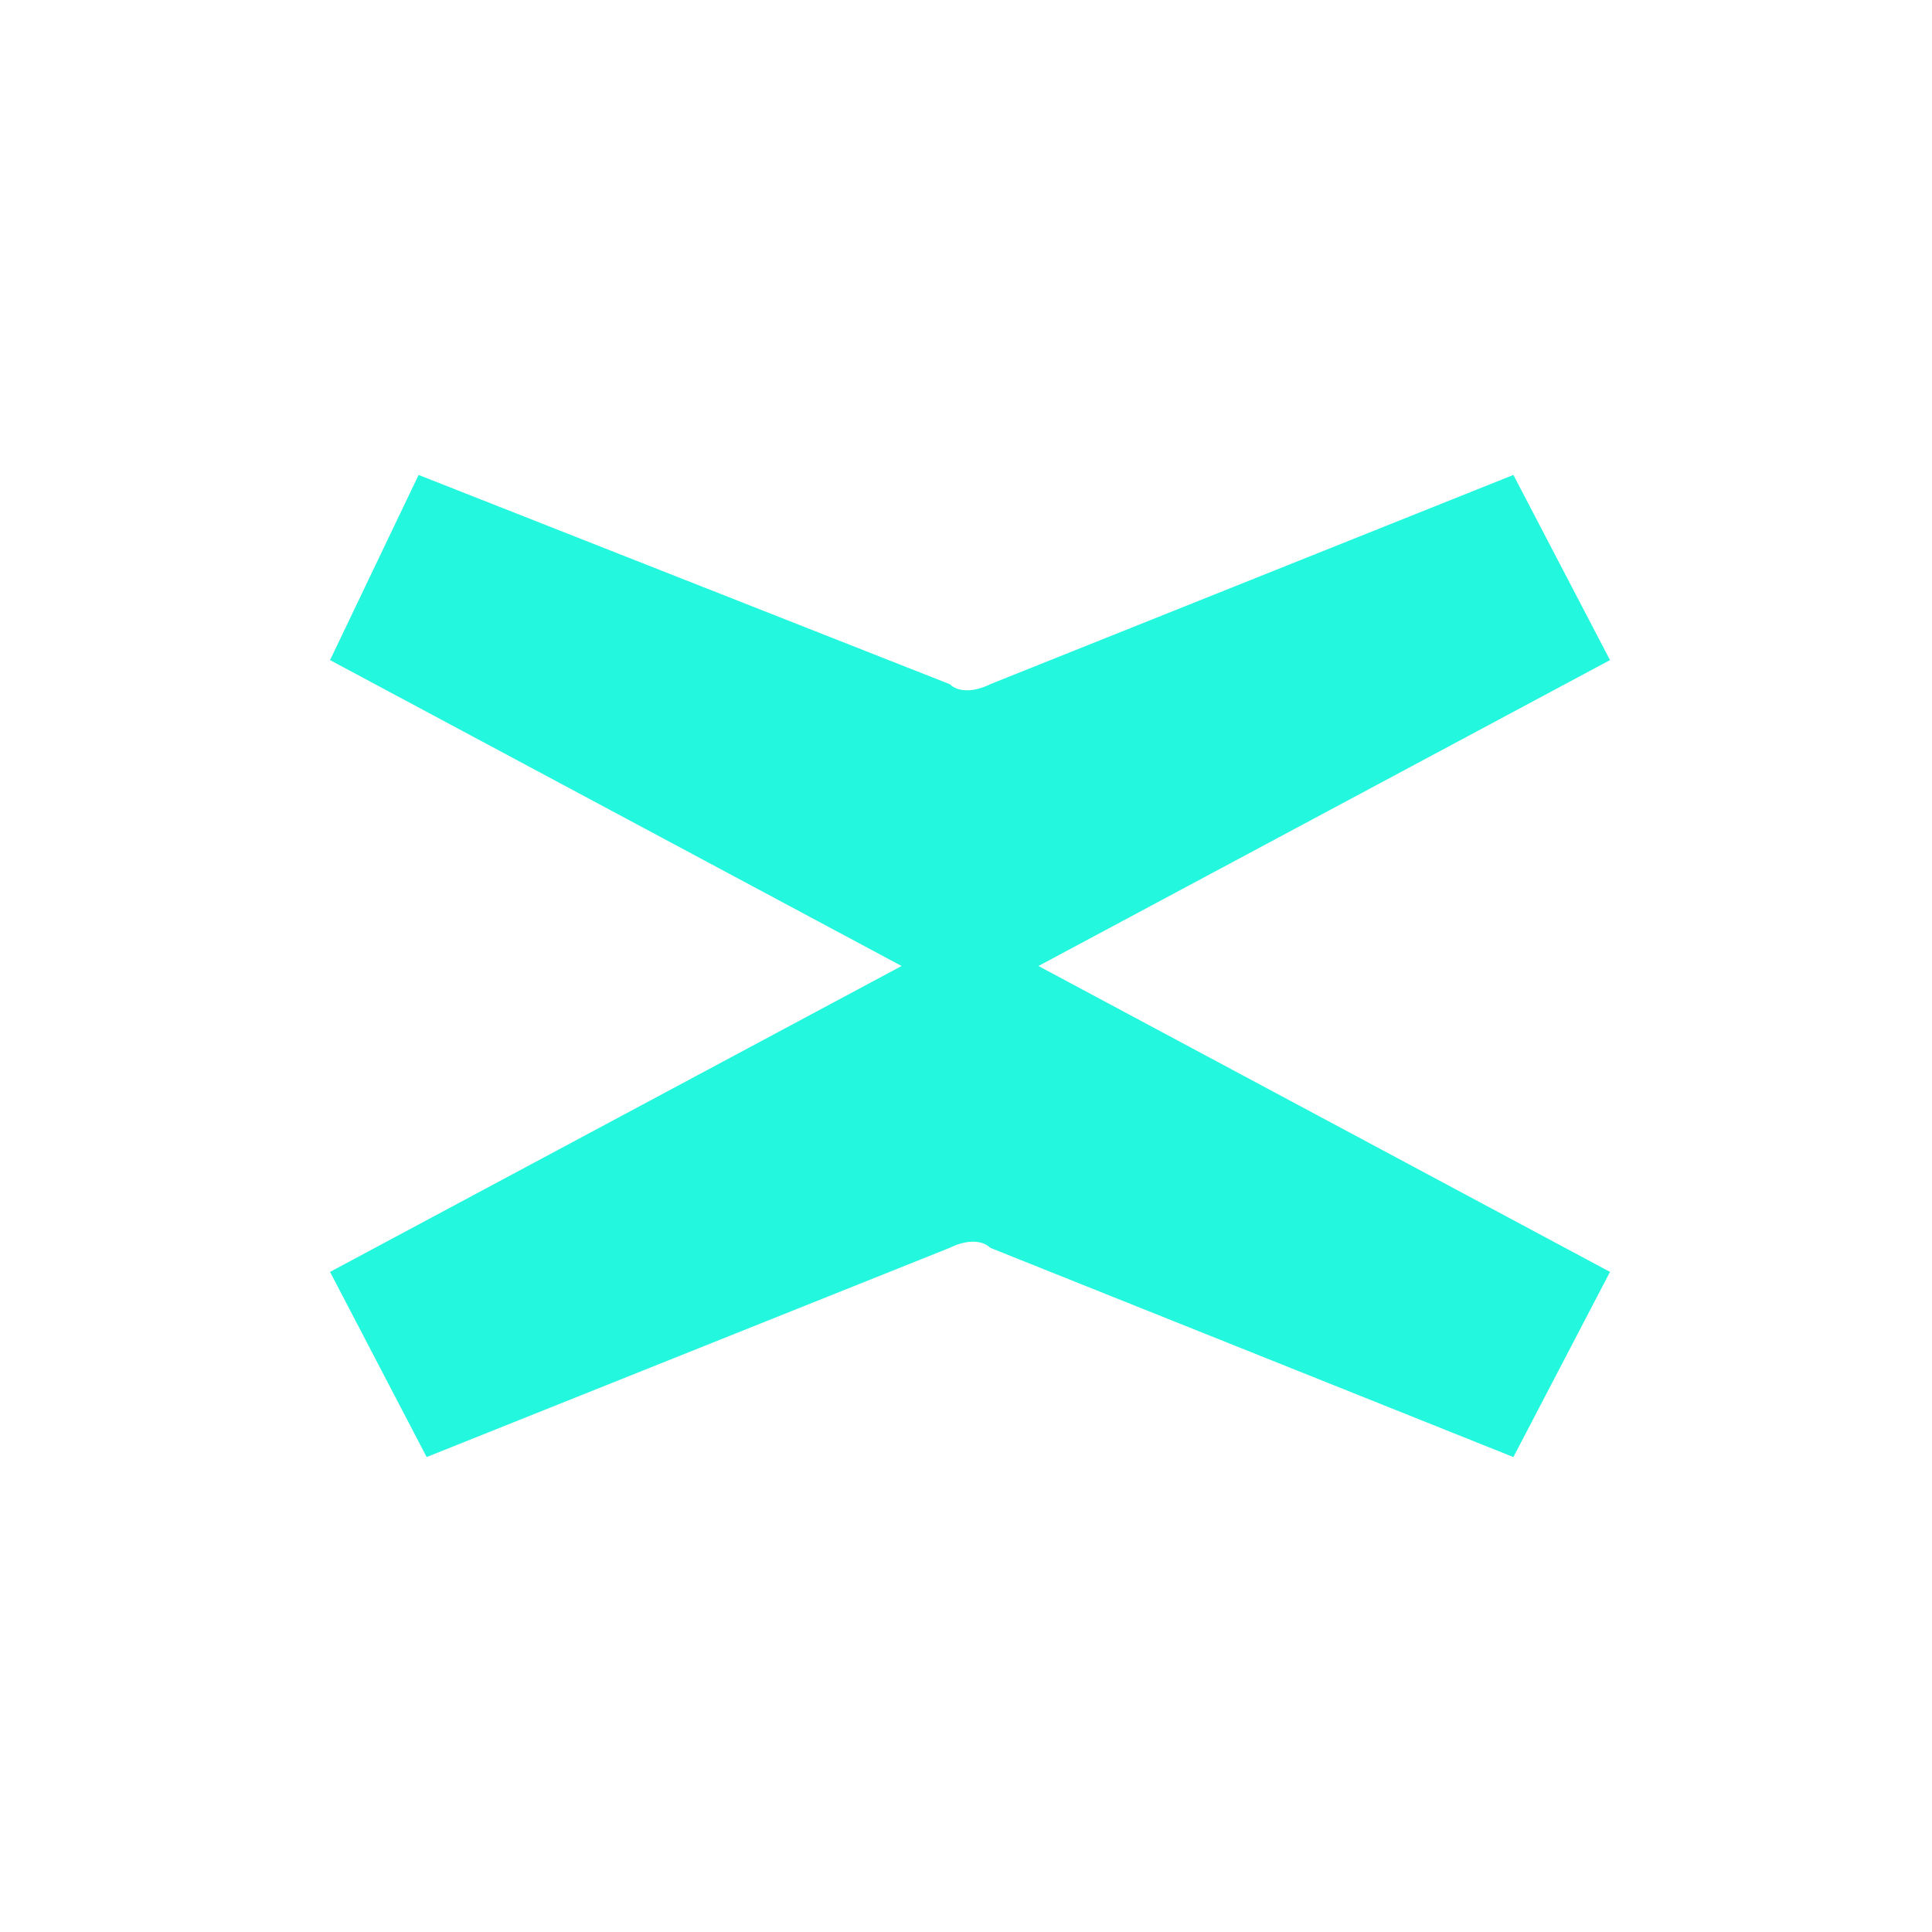
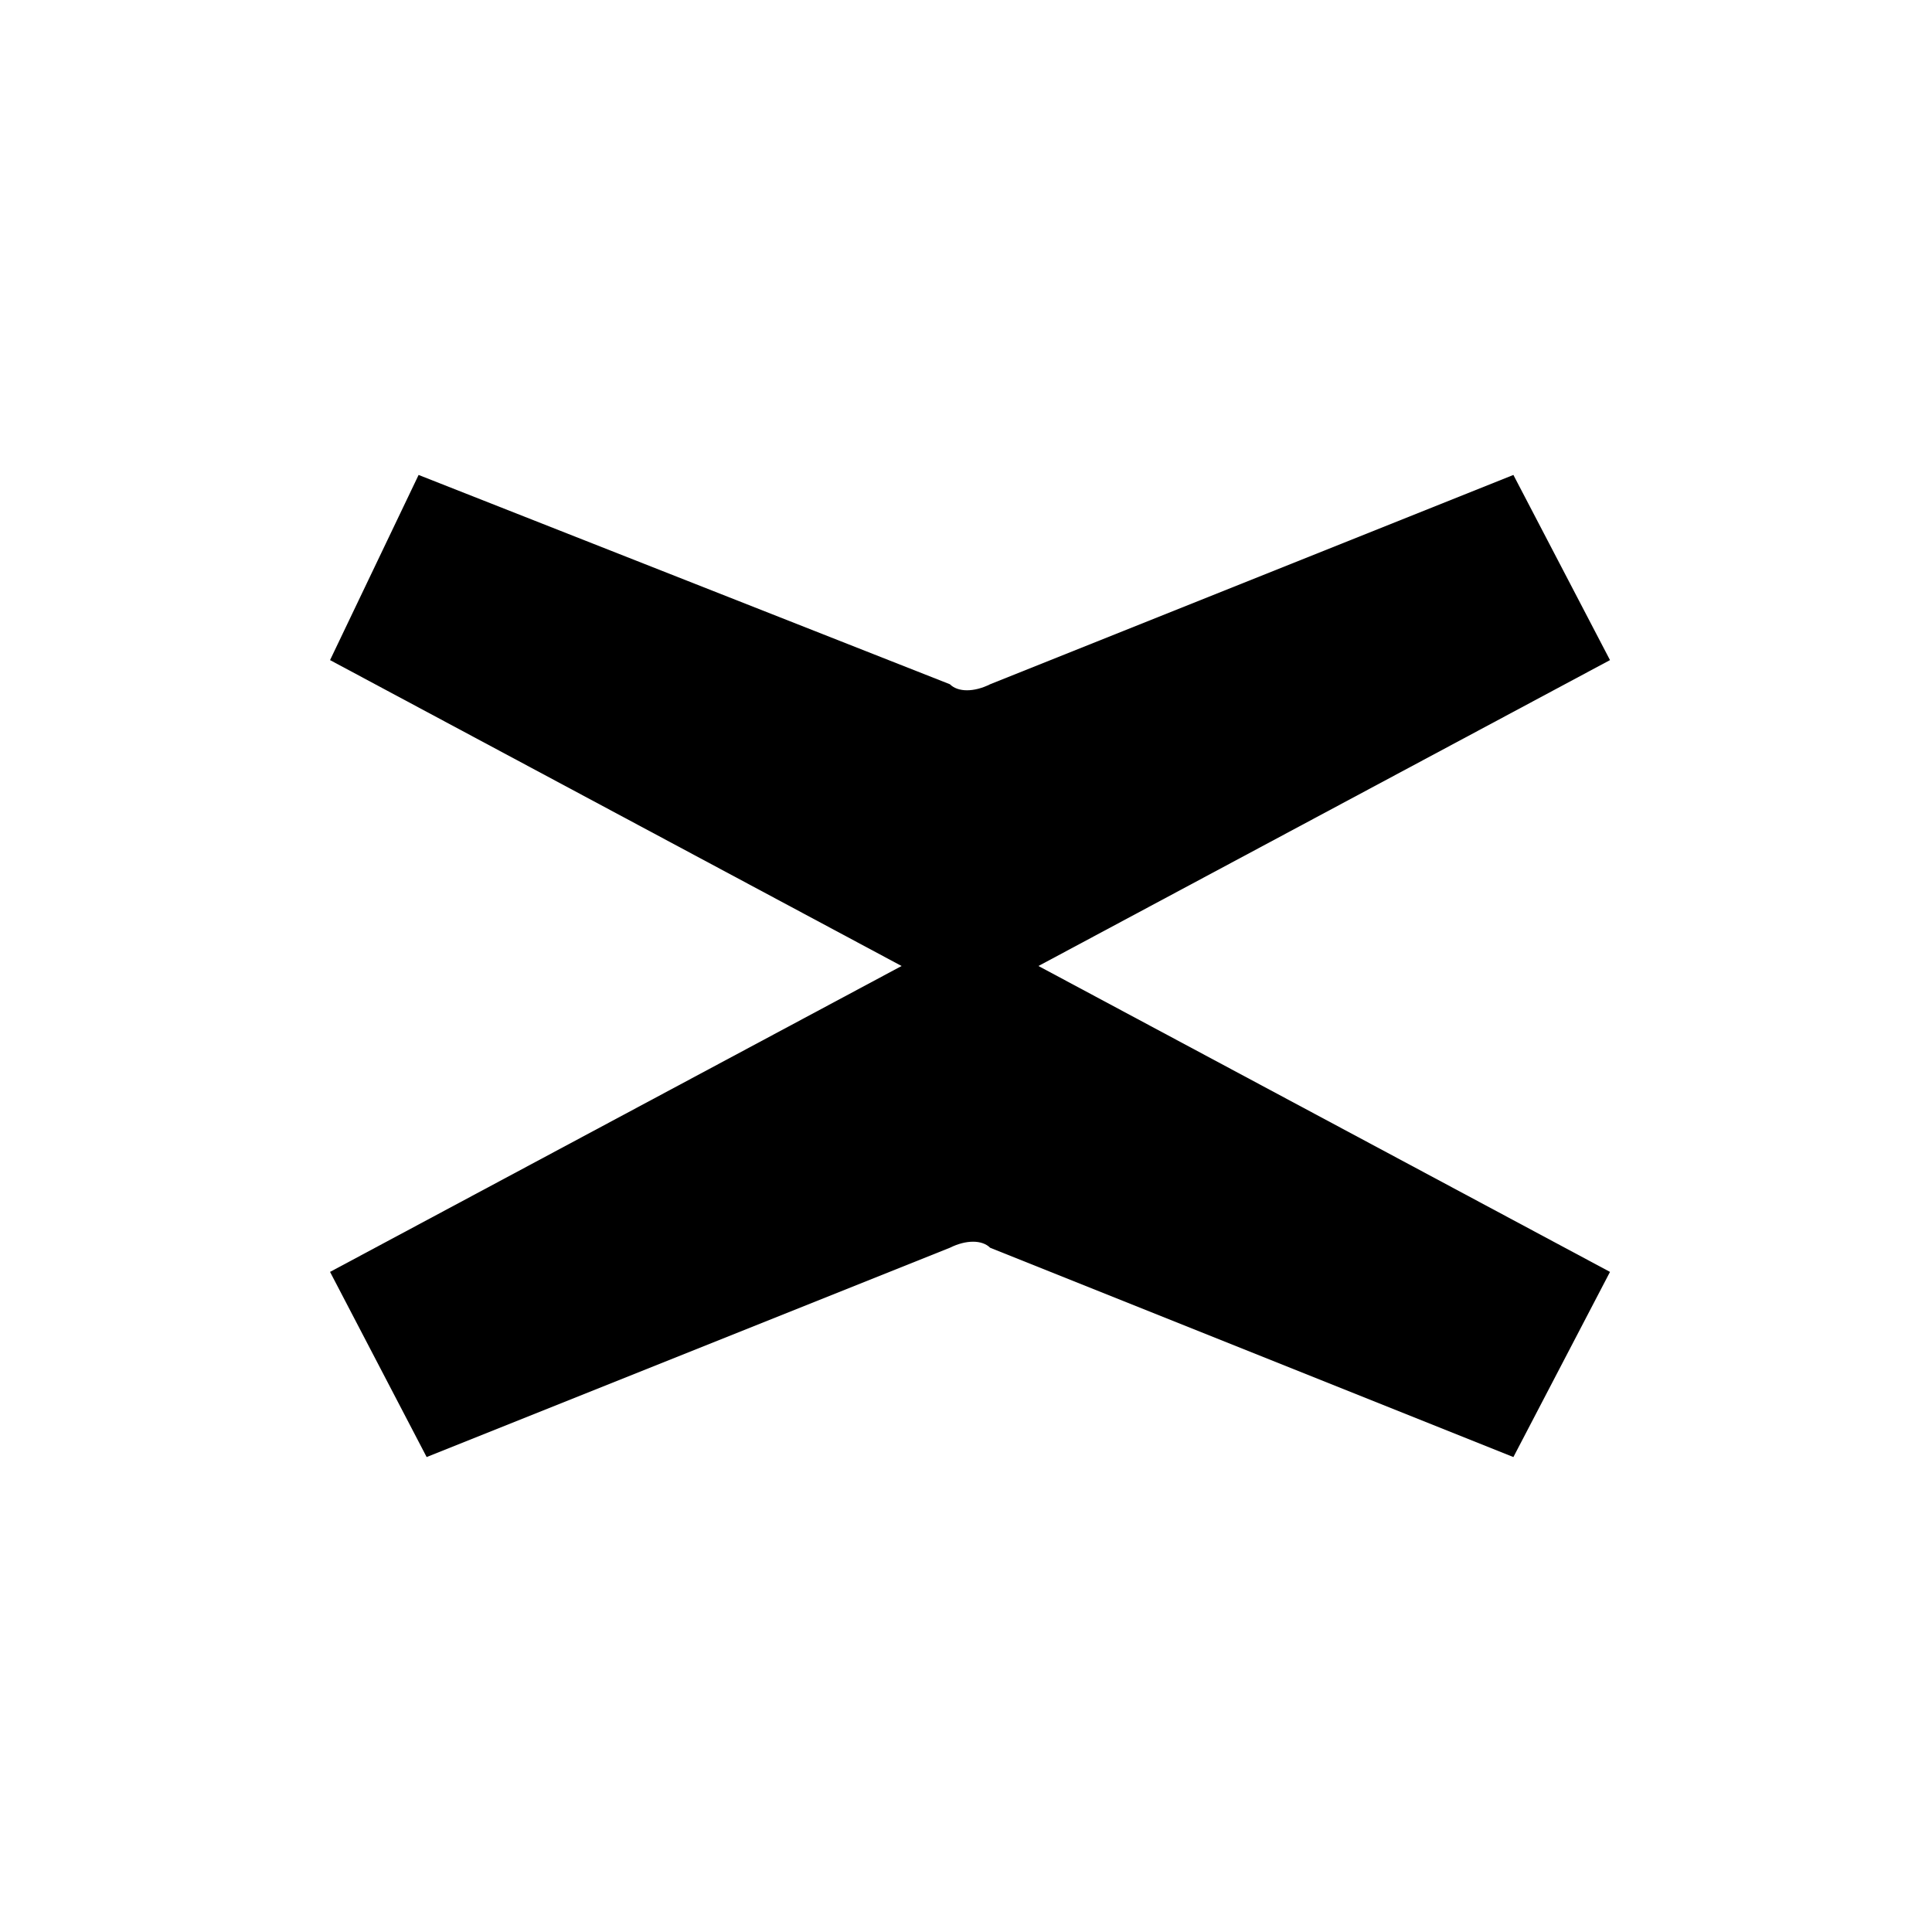
<svg xmlns="http://www.w3.org/2000/svg" width="24" height="24" version="1.1" id="Layer_1" x="0px" y="0px" viewBox="0 0 24 24" style="enable-background:new 0 0 24 24;" xml:space="preserve">
-   <style type="text/css">
- 	.st0{fill:#23F7DD;}
- </style>
-   <path class="st0" d="M12.9,12l7.1-3.8l-1.2-2.3l-6.5,2.6c-0.2,0.1-0.4,0.1-0.5,0L5.2,5.9L4.1,8.2l7.1,3.8l-7.1,3.8l1.2,2.3l6.5-2.6  c0.2-0.1,0.4-0.1,0.5,0l6.5,2.6l1.2-2.3L12.9,12z" />
+   <path d="M12.9,12l7.1-3.8l-1.2-2.3l-6.5,2.6c-0.2,0.1-0.4,0.1-0.5,0L5.2,5.9L4.1,8.2l7.1,3.8l-7.1,3.8l1.2,2.3l6.5-2.6  c0.2-0.1,0.4-0.1,0.5,0l6.5,2.6l1.2-2.3L12.9,12z" />
</svg>
